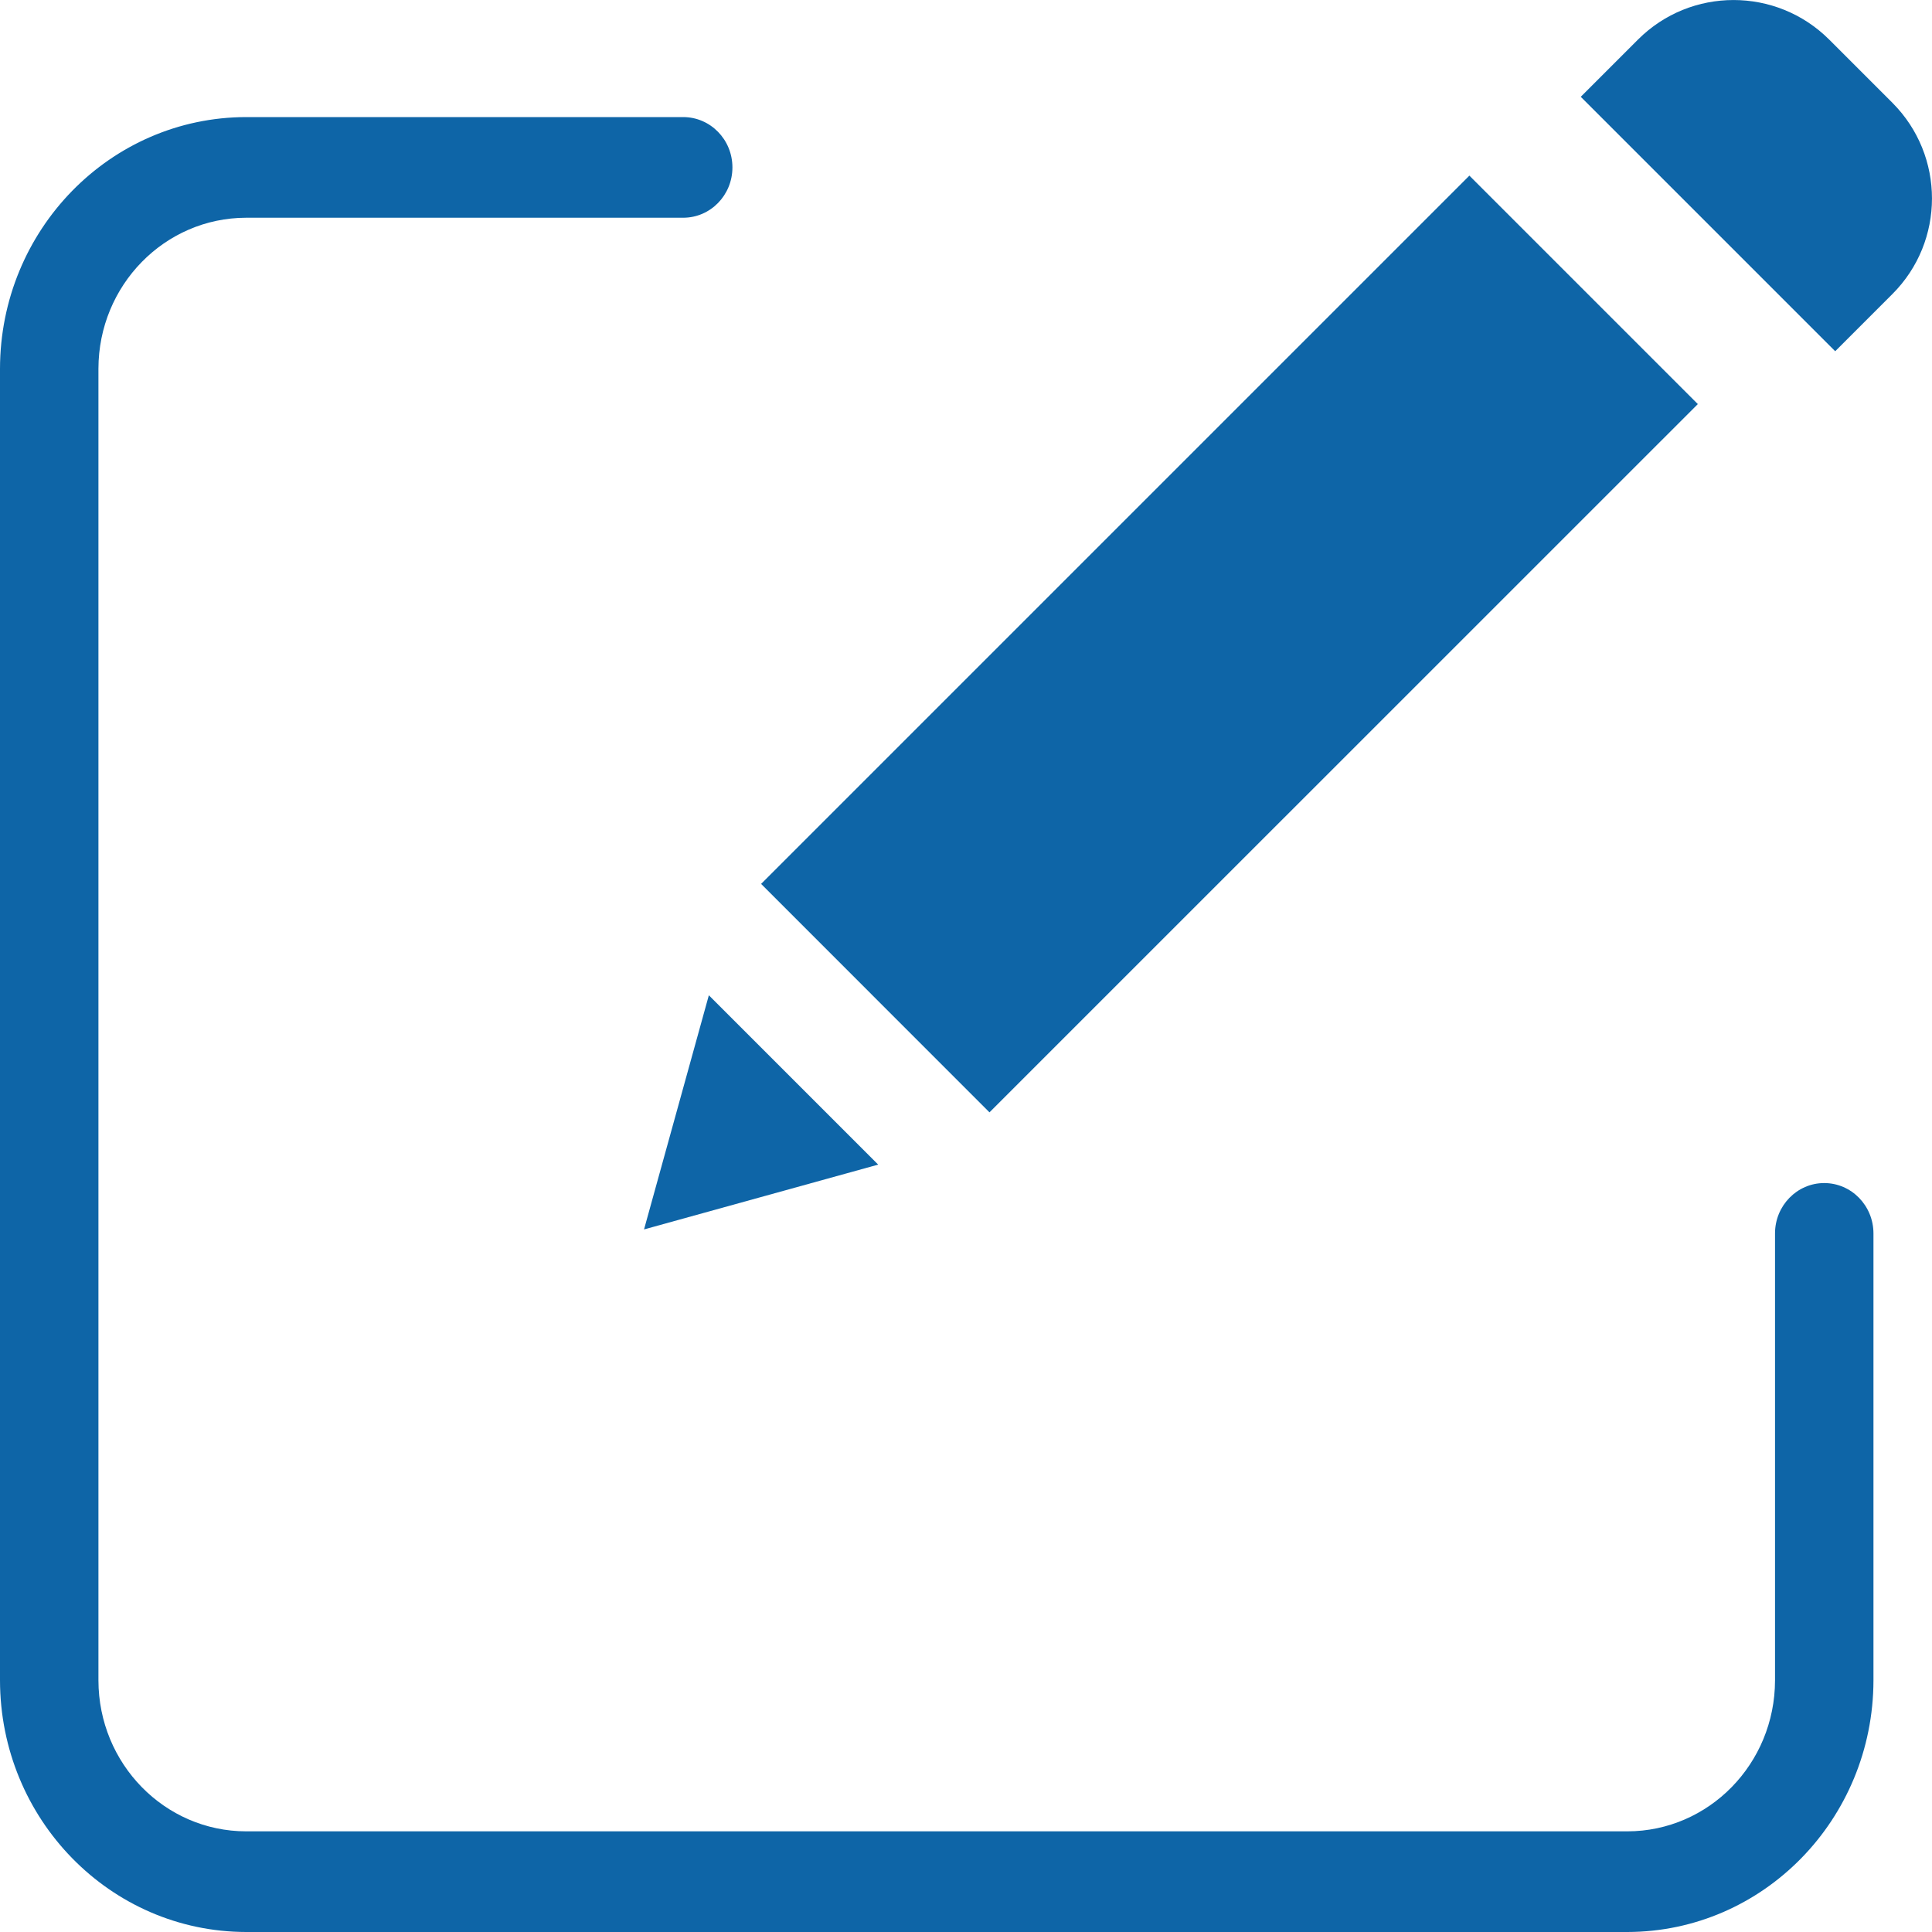
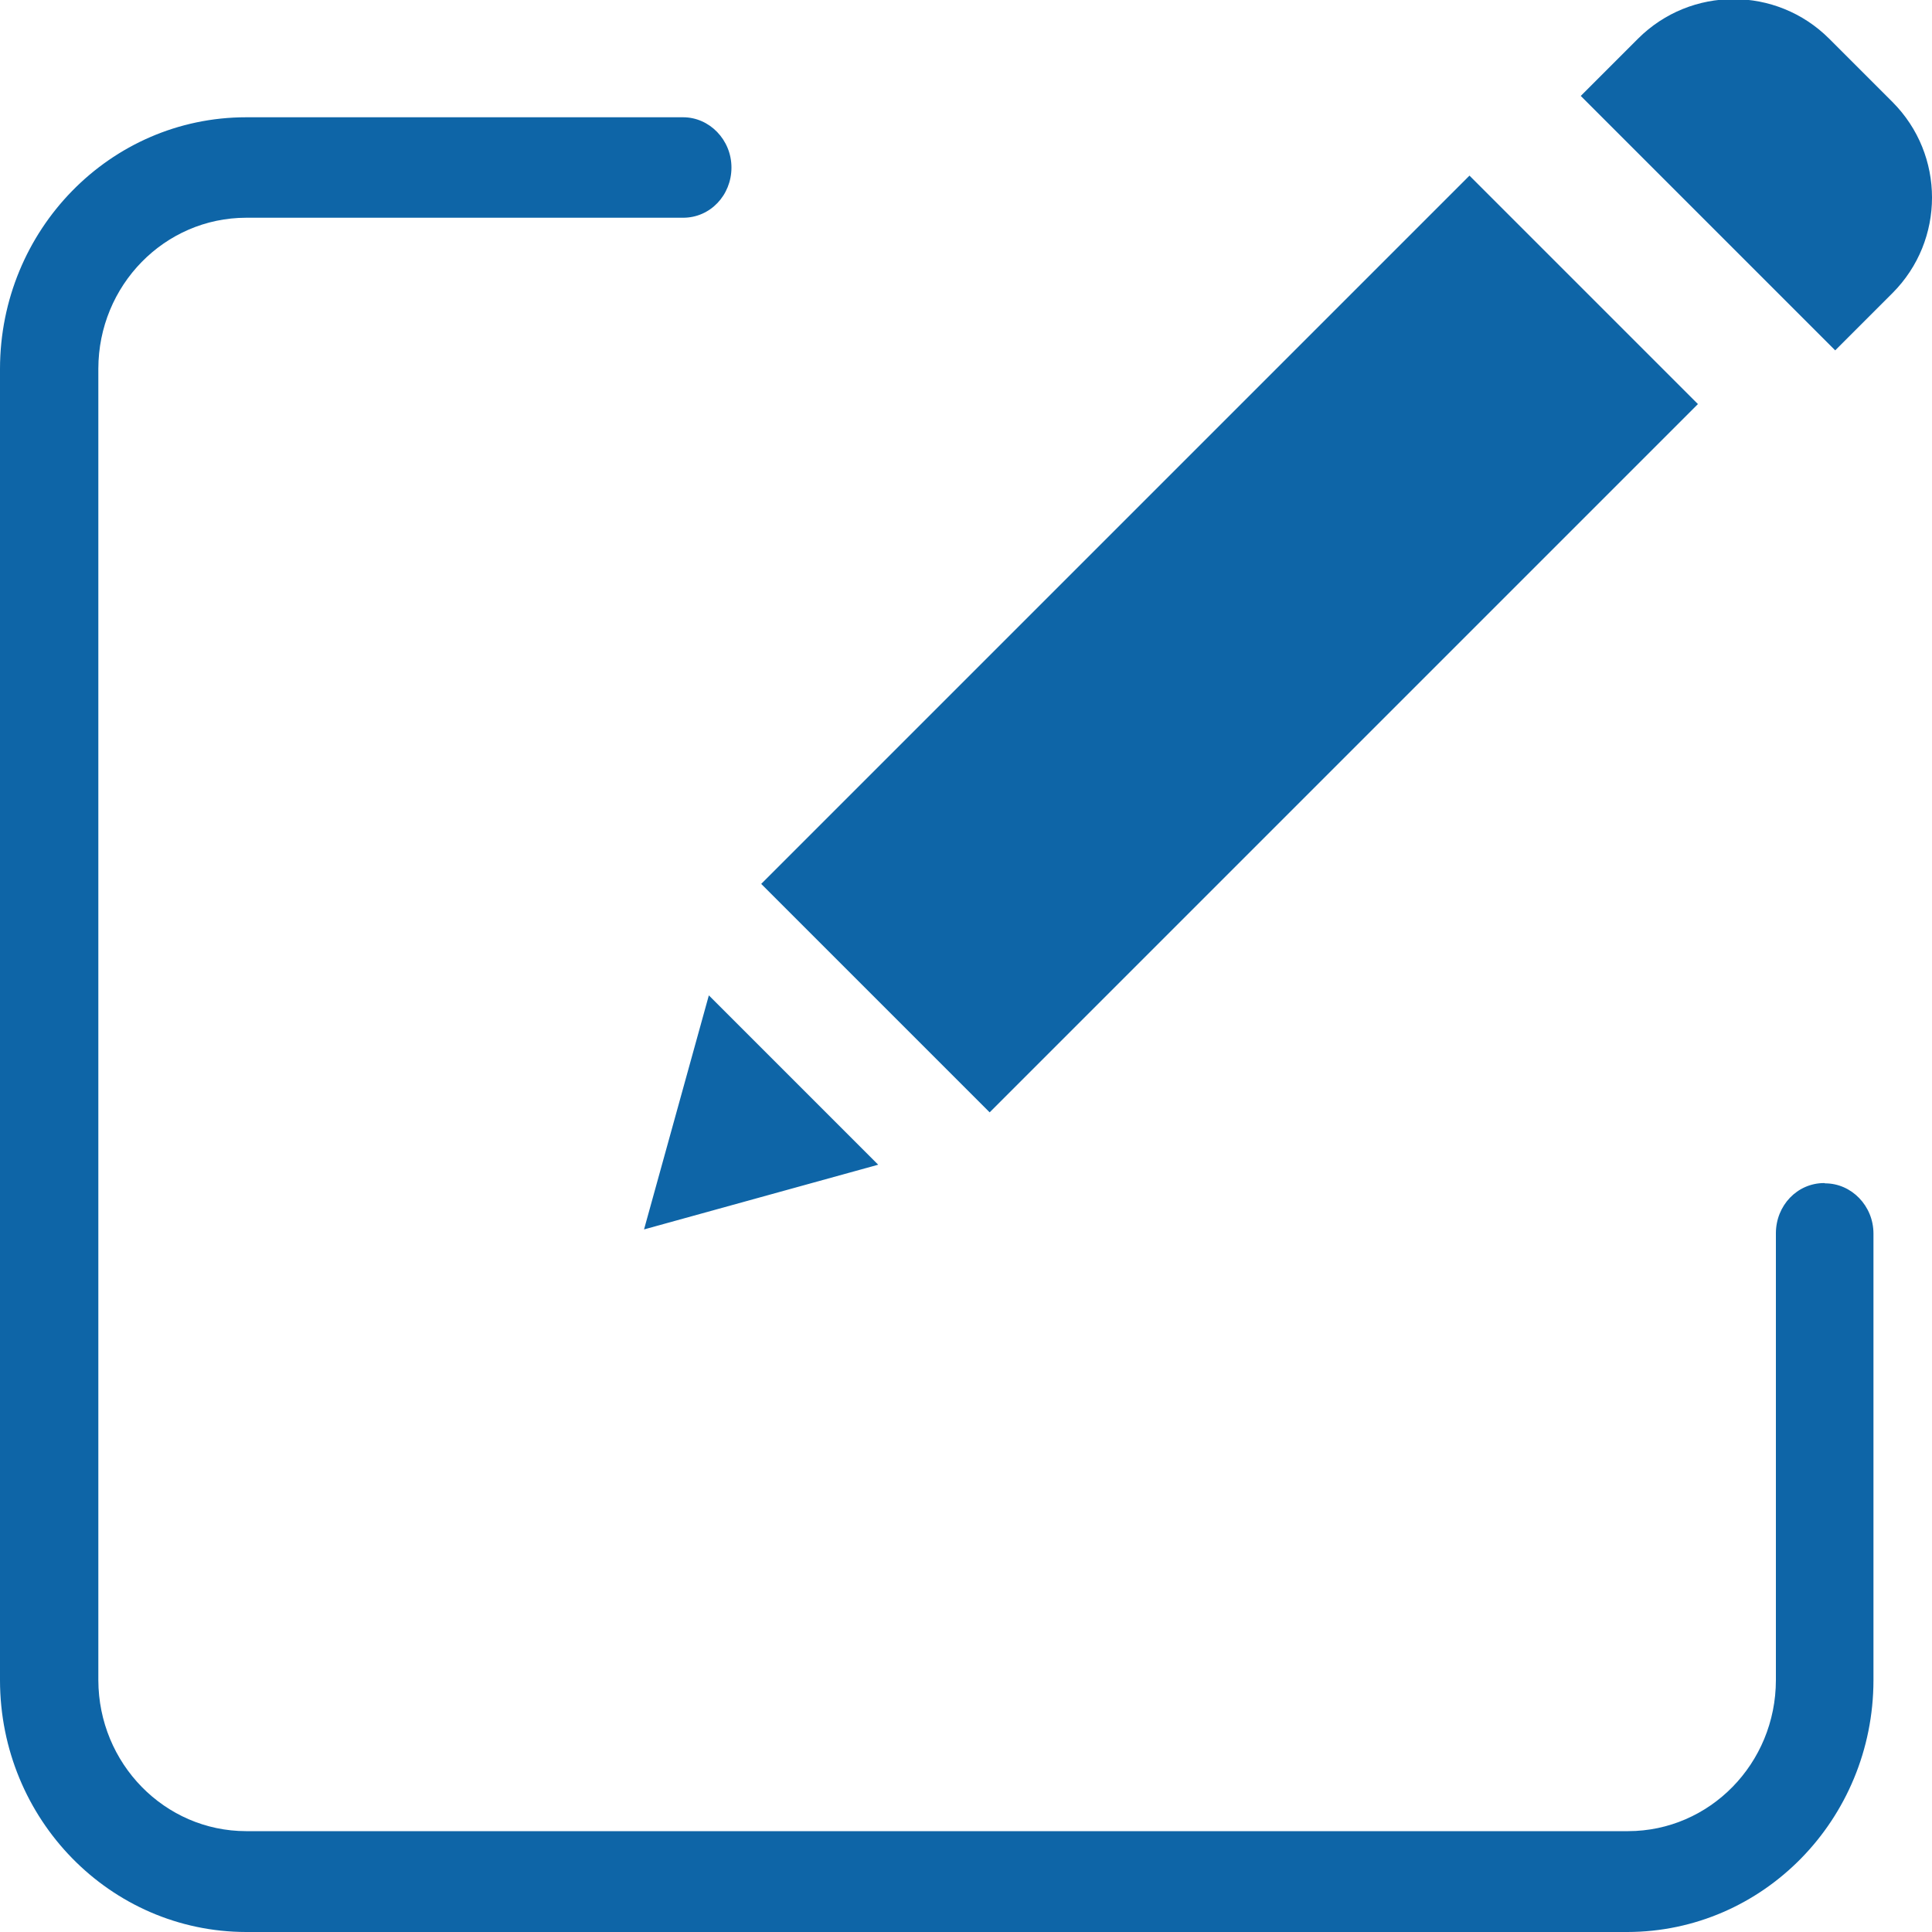
- <svg xmlns="http://www.w3.org/2000/svg" width="20px" height="20px" viewBox="0 0 20 20" version="1.1">
-   <g id="Page-1" stroke="none" stroke-width="1" fill="none" fill-rule="evenodd">
-     <g id="search" transform="translate(-1213, -417)" fill="#0E65A7">
-       <g id="edit-(3)" transform="translate(1213, 417)">
-         <path d="M18.884,12.247 C18.603,12.247 18.375,12.481 18.375,12.768 L18.375,17.395 C18.374,18.258 17.69,18.957 16.846,18.958 L2.548,18.958 C1.704,18.957 1.02,18.258 1.019,17.395 L1.019,3.817 C1.02,2.954 1.704,2.255 2.548,2.254 L7.072,2.254 C7.354,2.254 7.582,2.021 7.582,1.733 C7.582,1.445 7.354,1.212 7.072,1.212 L2.548,1.212 C1.141,1.214 0.002,2.379 0,3.817 L0,17.395 C0.002,18.833 1.141,19.998 2.548,20 L16.846,20 C18.253,19.998 19.392,18.833 19.394,17.395 L19.394,12.769 C19.394,12.481 19.166,12.247 18.884,12.247 Z" id="Path" />
-         <polygon id="Path" points="7.879 9.15 15.211 1.818 17.576 4.183 10.243 11.515" />
-         <polygon id="Path" points="6.667 12.727 9.091 12.056 7.338 10.303" />
-         <path d="M18.935,0.409 C18.388,-0.136 17.503,-0.136 16.957,0.409 L16.364,1.002 L18.998,3.636 L19.591,3.043 C20.136,2.497 20.136,1.612 19.591,1.065 L18.935,0.409 Z" id="Path" />
-       </g>
-     </g>
-   </g>
+ <svg xmlns="http://www.w3.org/2000/svg" width="20" height="20" fill="#0e65a7" fill-rule="evenodd">
+   <path d="M18.884 12.247c-.28 0-.5.233-.5.52v4.626c-.001.863-.685 1.562-1.53 1.563H2.548c-.844-.001-1.528-.7-1.53-1.563V3.817c.001-.863.685-1.562 1.53-1.563h4.524c.28 0 .5-.233.5-.52s-.228-.52-.5-.52H2.548C1.14 1.214.002 2.38 0 3.817v13.578C.002 18.833 1.14 19.998 2.548 20h14.298c1.407-.002 2.546-1.167 2.548-2.605V12.77c0-.288-.228-.52-.5-.52zM7.88 9.15l7.332-7.332 2.365 2.365-7.332 7.332zm-1.213 3.577l2.424-.67-1.753-1.753zM18.935.4a1.4 1.4 0 0 0-1.978 0l-.593.593 2.634 2.634.593-.593a1.4 1.4 0 0 0 0-1.978L18.935.4z" />
</svg>
